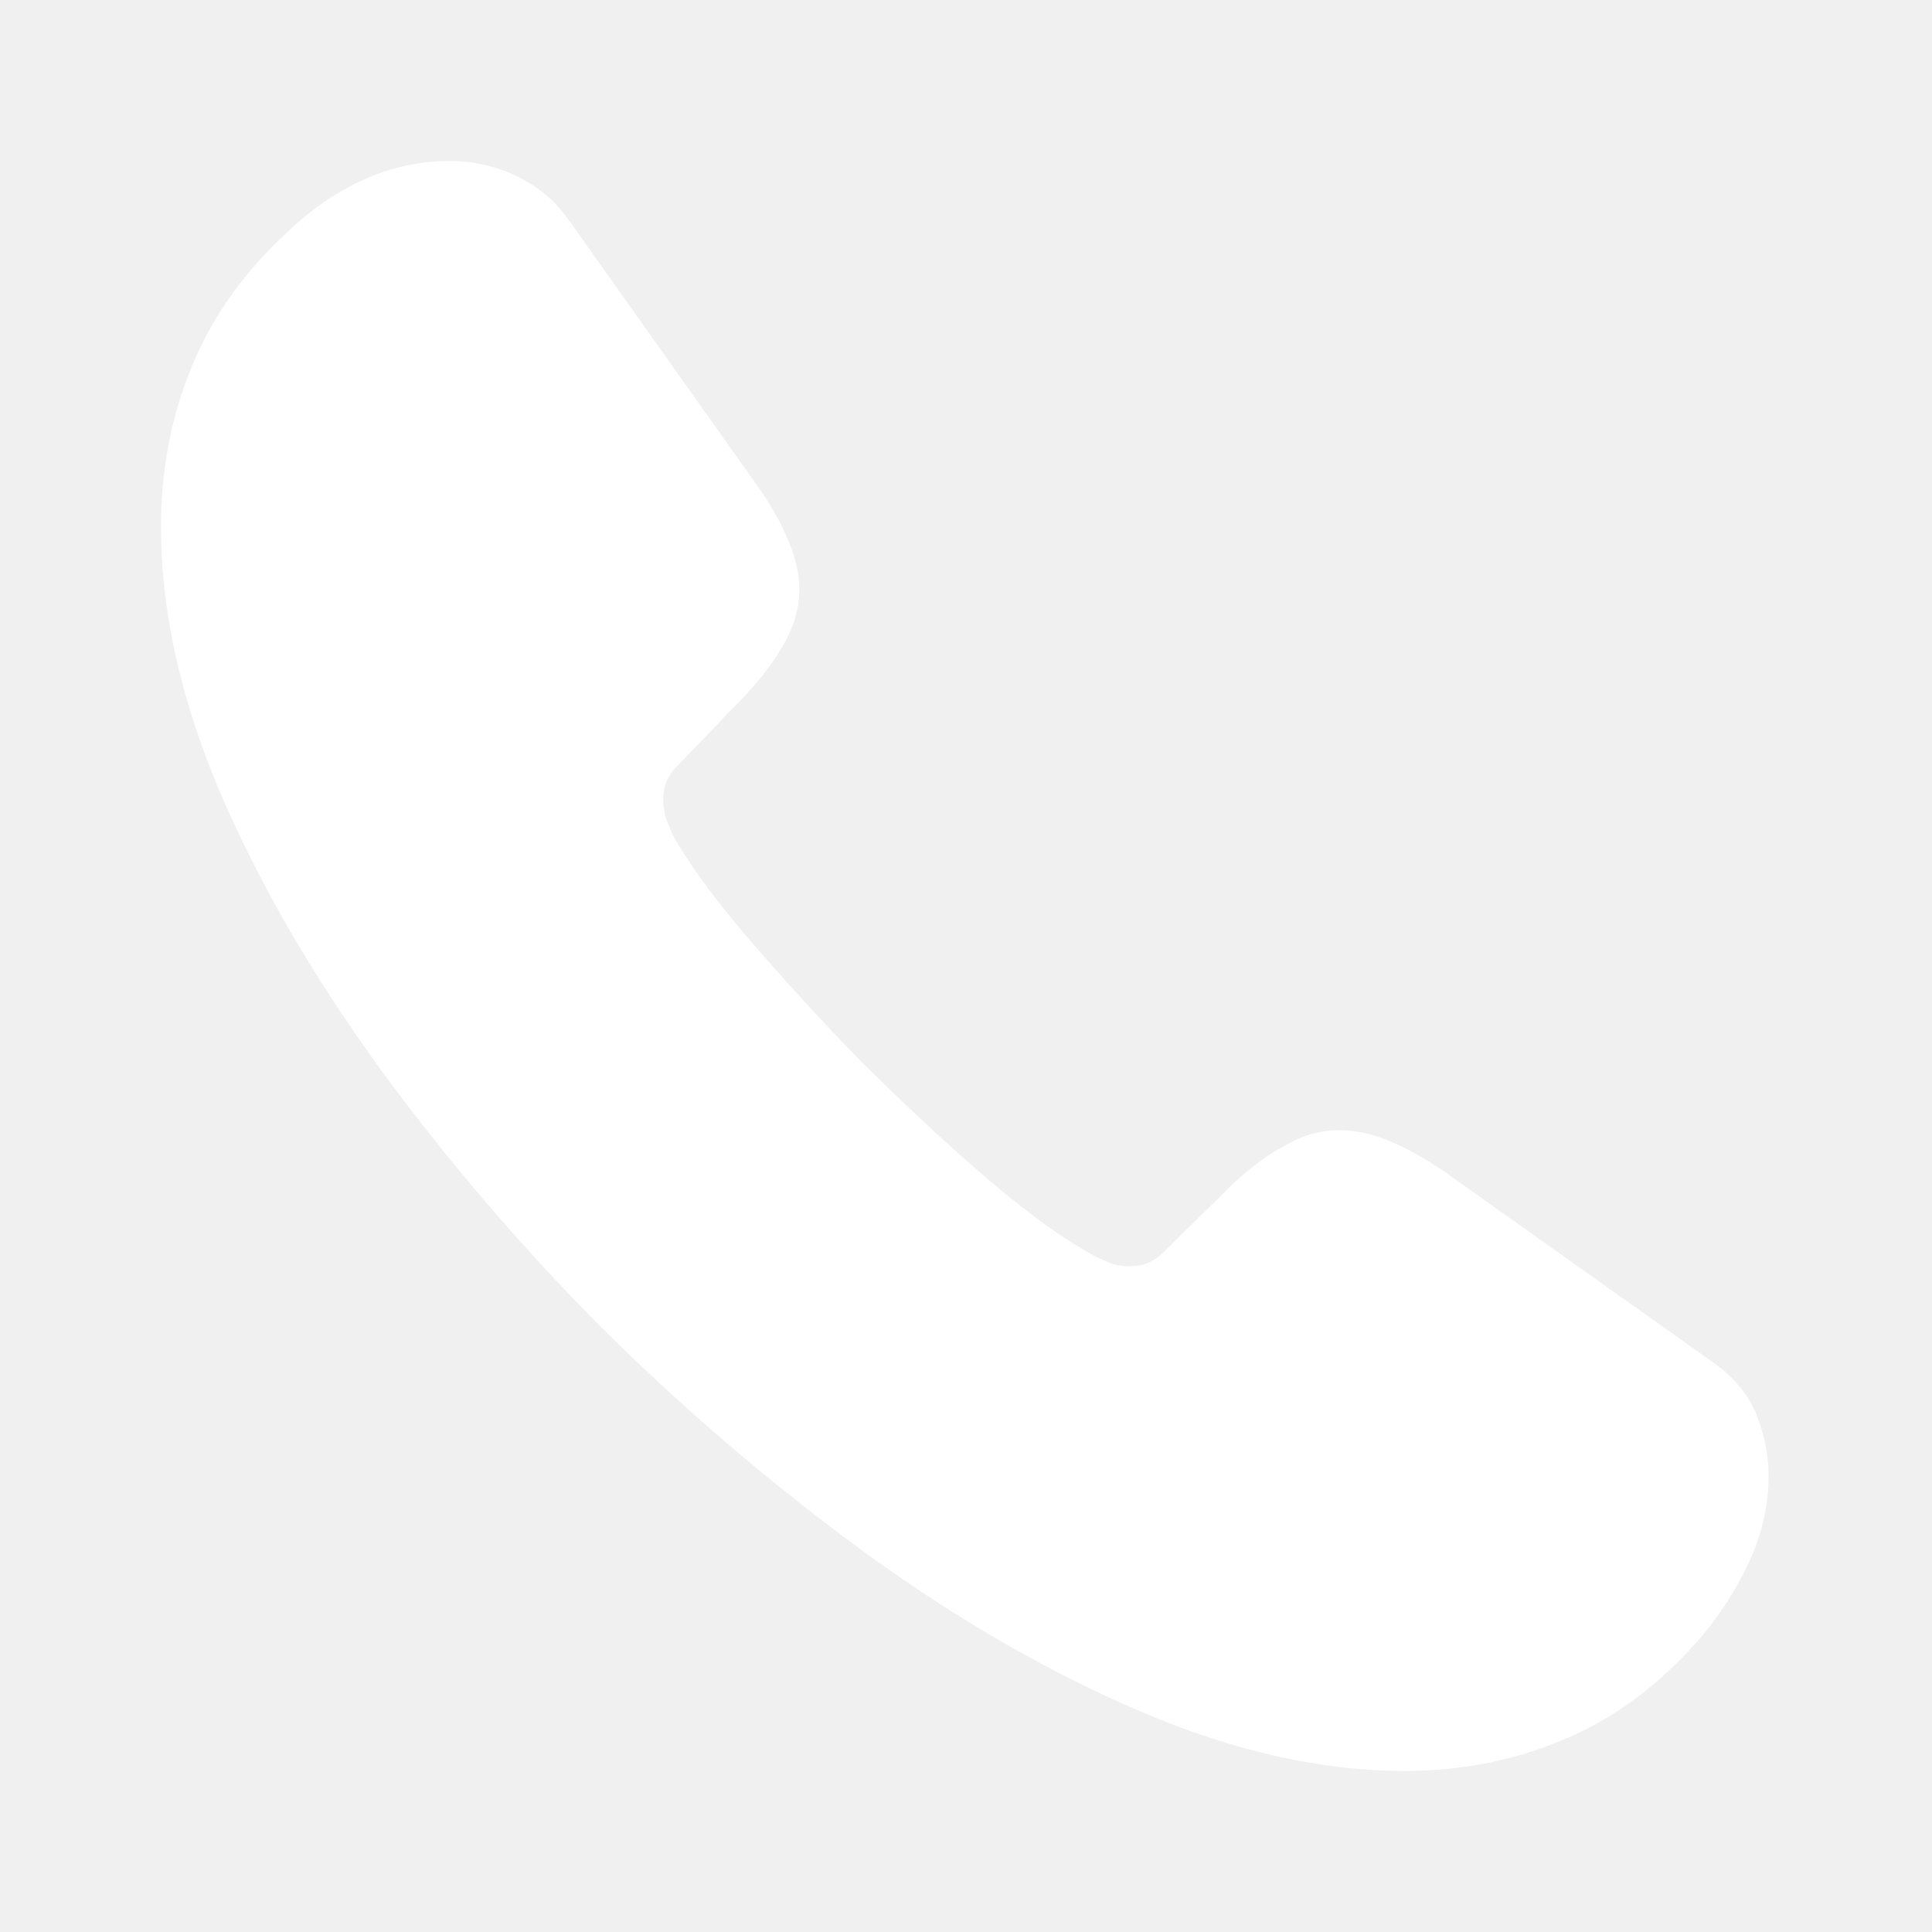
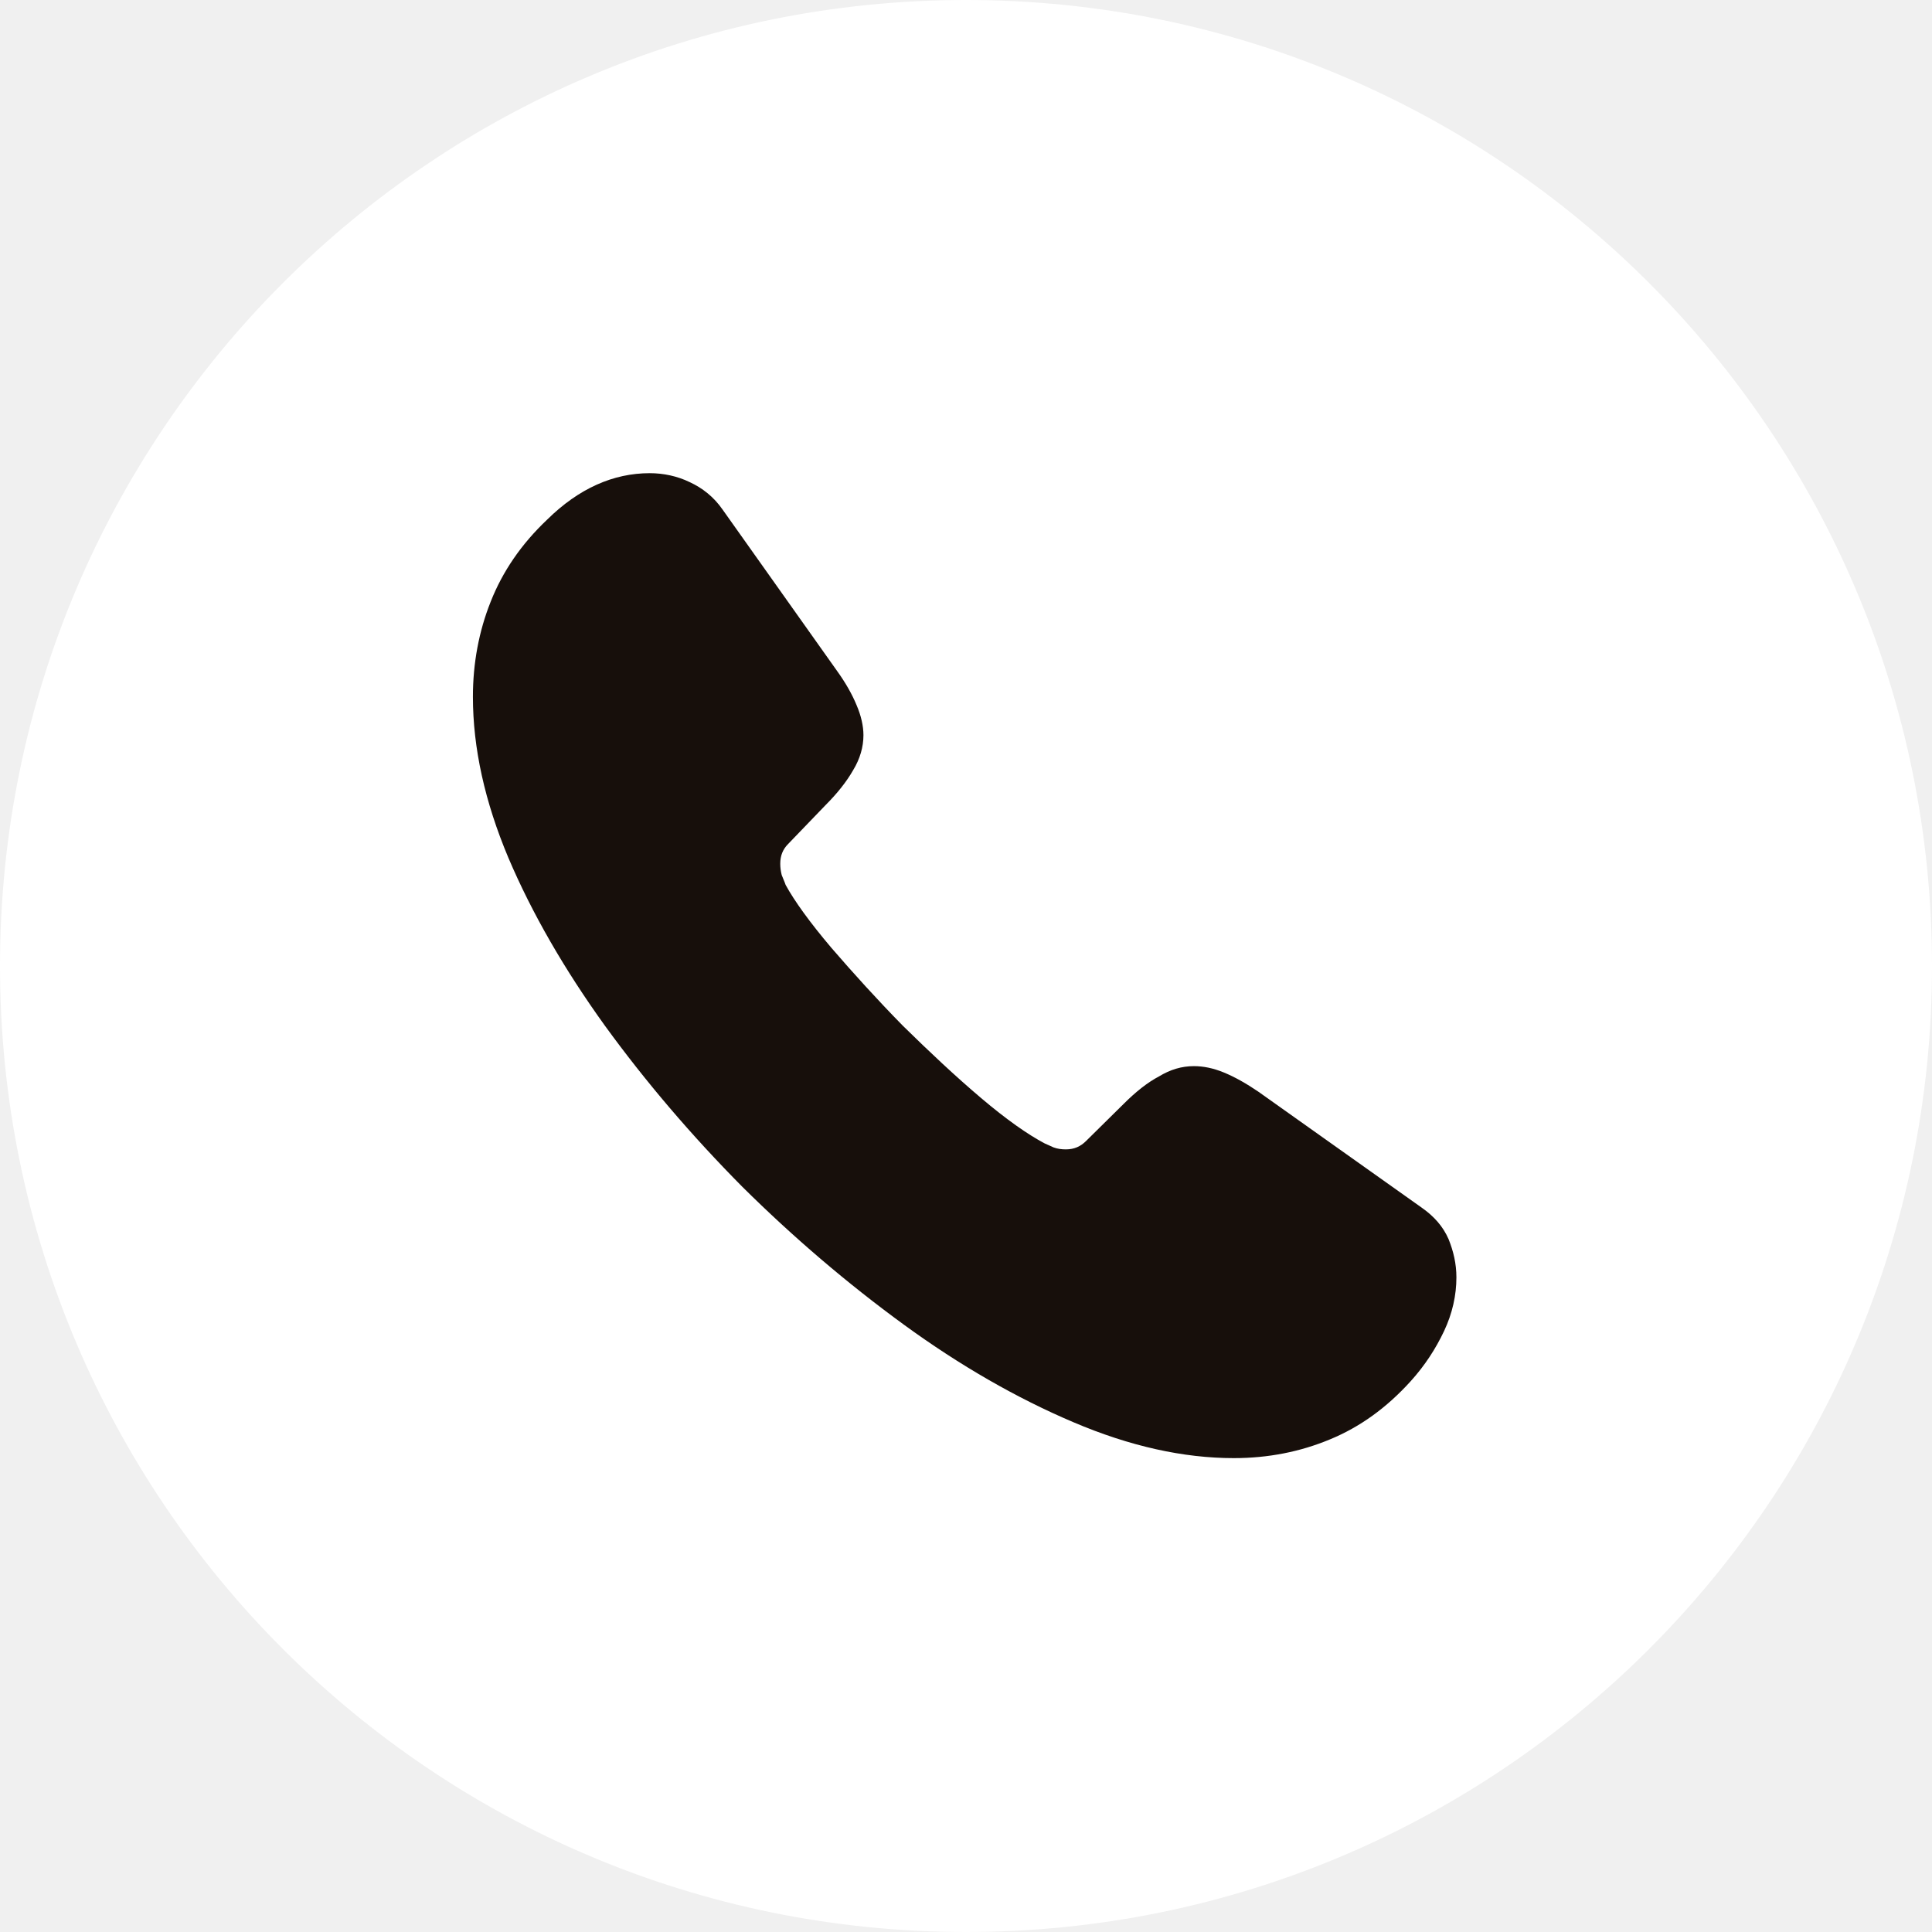
- <svg xmlns="http://www.w3.org/2000/svg" width="28" height="28" viewBox="0 0 28 28" fill="none">
-   <path d="M25.632 21.385C25.632 21.805 25.538 22.236 25.34 22.656C25.142 23.076 24.885 23.473 24.547 23.846C23.975 24.476 23.345 24.931 22.633 25.223C21.933 25.515 21.175 25.666 20.358 25.666C19.168 25.666 17.897 25.386 16.555 24.815C15.213 24.243 13.872 23.473 12.542 22.505C11.2 21.525 9.928 20.44 8.715 19.238C7.513 18.025 6.428 16.753 5.46 15.423C4.503 14.093 3.733 12.763 3.173 11.445C2.613 10.115 2.333 8.843 2.333 7.63C2.333 6.836 2.473 6.078 2.753 5.378C3.033 4.666 3.477 4.013 4.095 3.43C4.842 2.695 5.658 2.333 6.522 2.333C6.848 2.333 7.175 2.403 7.467 2.543C7.77 2.683 8.038 2.893 8.248 3.196L10.955 7.011C11.165 7.303 11.317 7.571 11.422 7.828C11.527 8.073 11.585 8.318 11.585 8.54C11.585 8.82 11.503 9.1 11.34 9.368C11.188 9.636 10.967 9.916 10.687 10.196L9.8 11.118C9.672 11.246 9.613 11.398 9.613 11.585C9.613 11.678 9.625 11.76 9.648 11.853C9.683 11.946 9.718 12.016 9.742 12.086C9.952 12.471 10.313 12.973 10.827 13.58C11.352 14.186 11.912 14.805 12.518 15.423C13.148 16.041 13.755 16.613 14.373 17.138C14.98 17.651 15.482 18.001 15.878 18.211C15.937 18.235 16.007 18.27 16.088 18.305C16.182 18.34 16.275 18.351 16.38 18.351C16.578 18.351 16.73 18.281 16.858 18.153L17.745 17.278C18.037 16.986 18.317 16.765 18.585 16.625C18.853 16.461 19.122 16.38 19.413 16.38C19.635 16.38 19.868 16.426 20.125 16.531C20.382 16.636 20.65 16.788 20.942 16.986L24.803 19.728C25.107 19.938 25.317 20.183 25.445 20.475C25.562 20.766 25.632 21.058 25.632 21.385Z" fill="white" />
+ <svg xmlns="http://www.w3.org/2000/svg" width="36" height="36" viewBox="0 0 36 36" fill="none">
+   <rect width="36" height="36" rx="18" fill="white" />
+   <path d="M27.138 23.802C27.138 24.133 27.064 24.472 26.908 24.803C26.752 25.133 26.55 25.445 26.284 25.739C25.835 26.234 25.339 26.592 24.779 26.822C24.229 27.051 23.632 27.17 22.99 27.17C22.054 27.17 21.054 26.95 19.999 26.5C18.943 26.051 17.888 25.445 16.842 24.683C15.787 23.913 14.786 23.059 13.832 22.114C12.887 21.16 12.033 20.16 11.272 19.113C10.519 18.067 9.914 17.021 9.473 15.984C9.033 14.938 8.812 13.938 8.812 12.983C8.812 12.36 8.923 11.763 9.143 11.212C9.363 10.653 9.712 10.139 10.198 9.68C10.785 9.102 11.428 8.817 12.107 8.817C12.364 8.817 12.621 8.872 12.85 8.983C13.089 9.093 13.3 9.258 13.465 9.496L15.594 12.497C15.759 12.726 15.878 12.938 15.961 13.139C16.044 13.332 16.089 13.525 16.089 13.699C16.089 13.919 16.025 14.14 15.897 14.351C15.777 14.562 15.603 14.782 15.383 15.002L14.685 15.727C14.585 15.828 14.539 15.947 14.539 16.094C14.539 16.168 14.548 16.232 14.566 16.305C14.594 16.379 14.621 16.434 14.639 16.489C14.805 16.792 15.089 17.186 15.493 17.663C15.906 18.141 16.346 18.627 16.823 19.113C17.319 19.6 17.796 20.049 18.283 20.462C18.76 20.866 19.154 21.141 19.466 21.306C19.512 21.325 19.567 21.352 19.631 21.38C19.705 21.407 19.778 21.417 19.861 21.417C20.017 21.417 20.136 21.362 20.237 21.261L20.935 20.572C21.164 20.343 21.384 20.169 21.595 20.058C21.806 19.93 22.017 19.866 22.247 19.866C22.421 19.866 22.605 19.902 22.807 19.985C23.008 20.068 23.22 20.187 23.449 20.343L26.486 22.499C26.725 22.665 26.89 22.857 26.991 23.087C27.083 23.316 27.138 23.546 27.138 23.802Z" fill="#170F0B" />
</svg>
